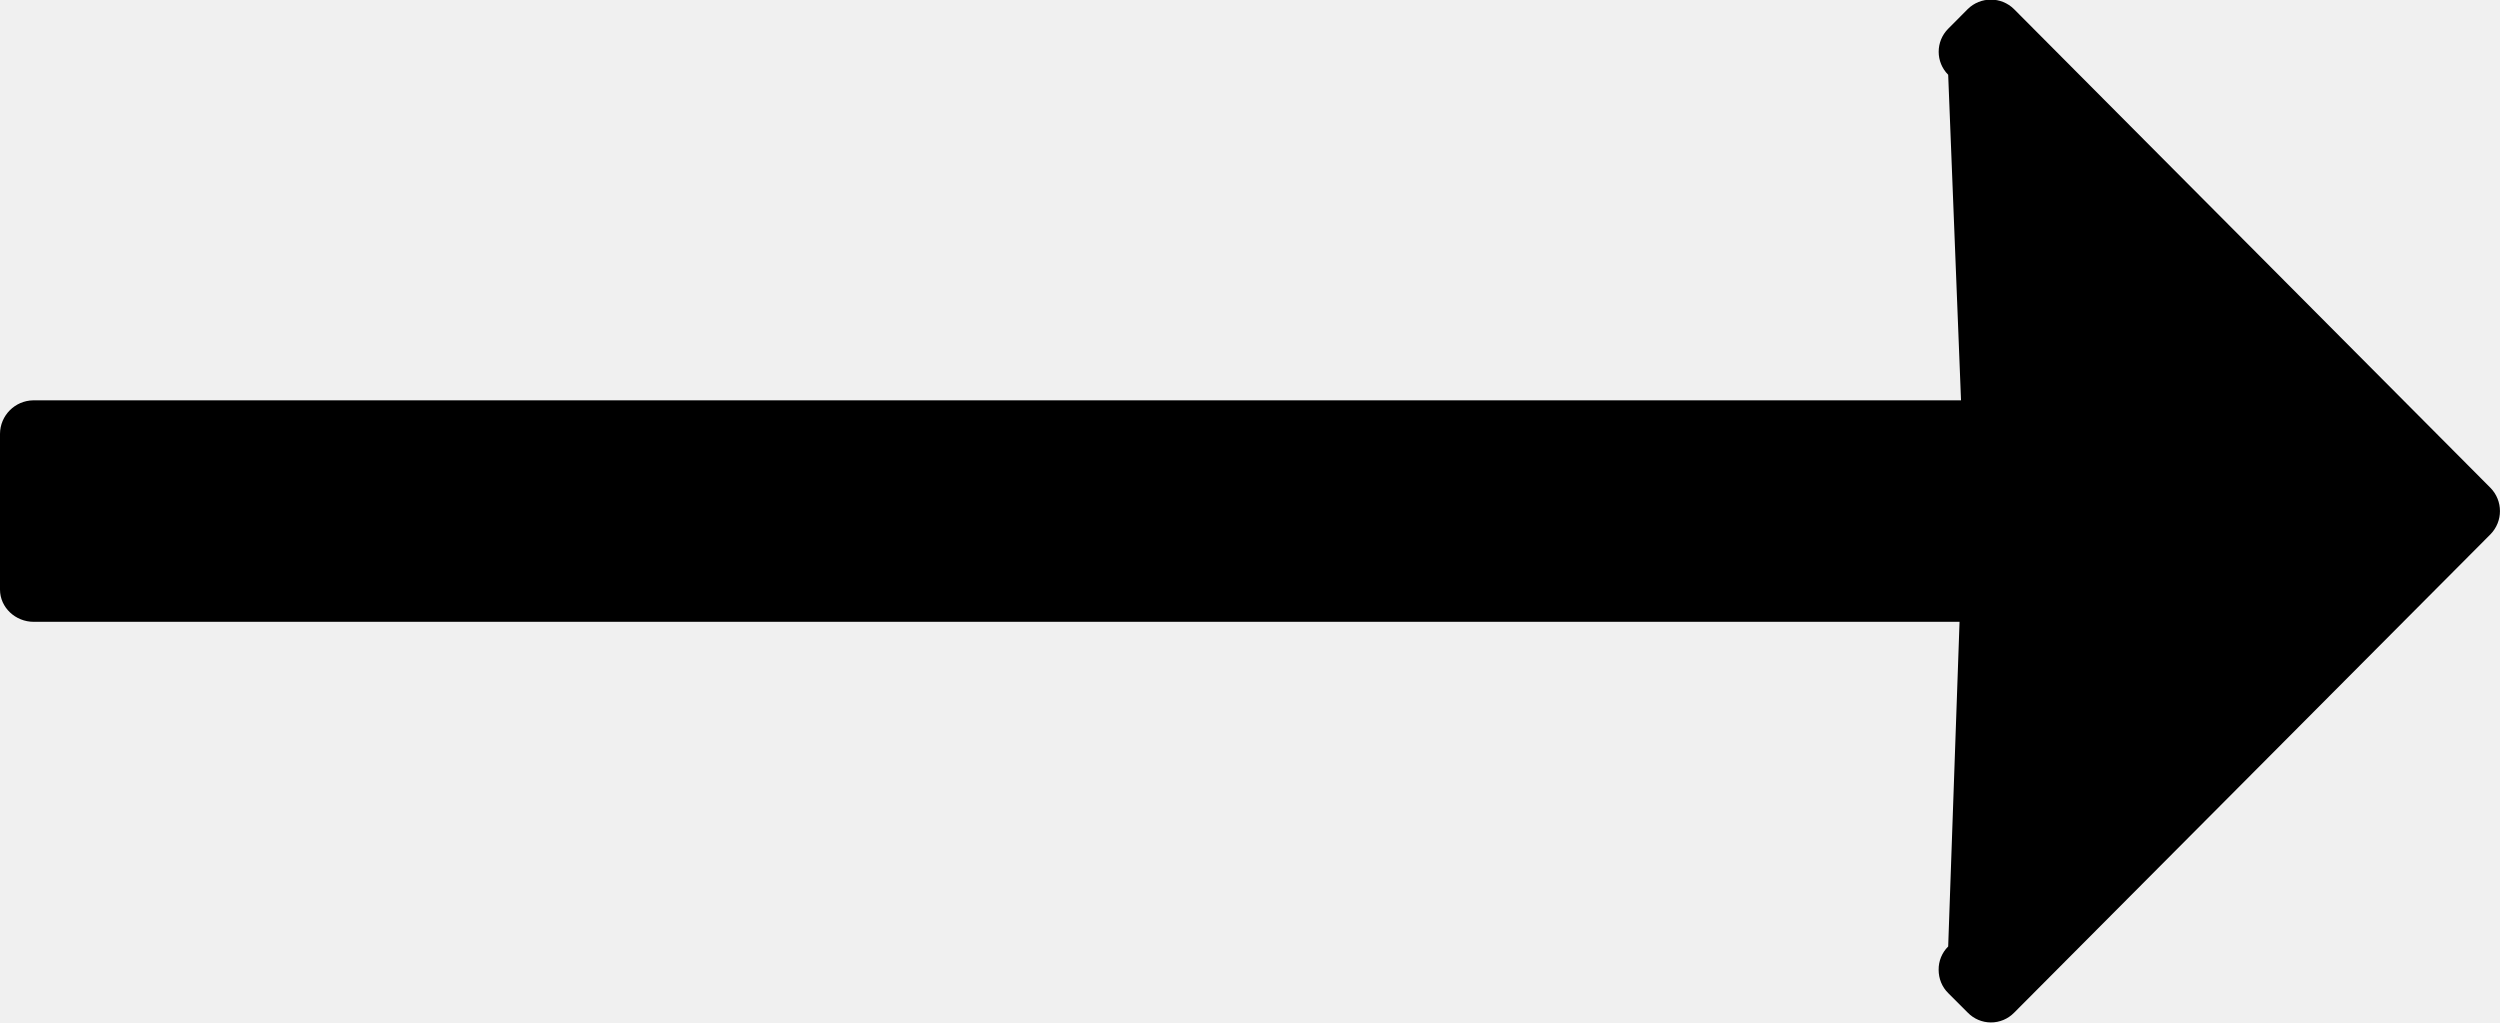
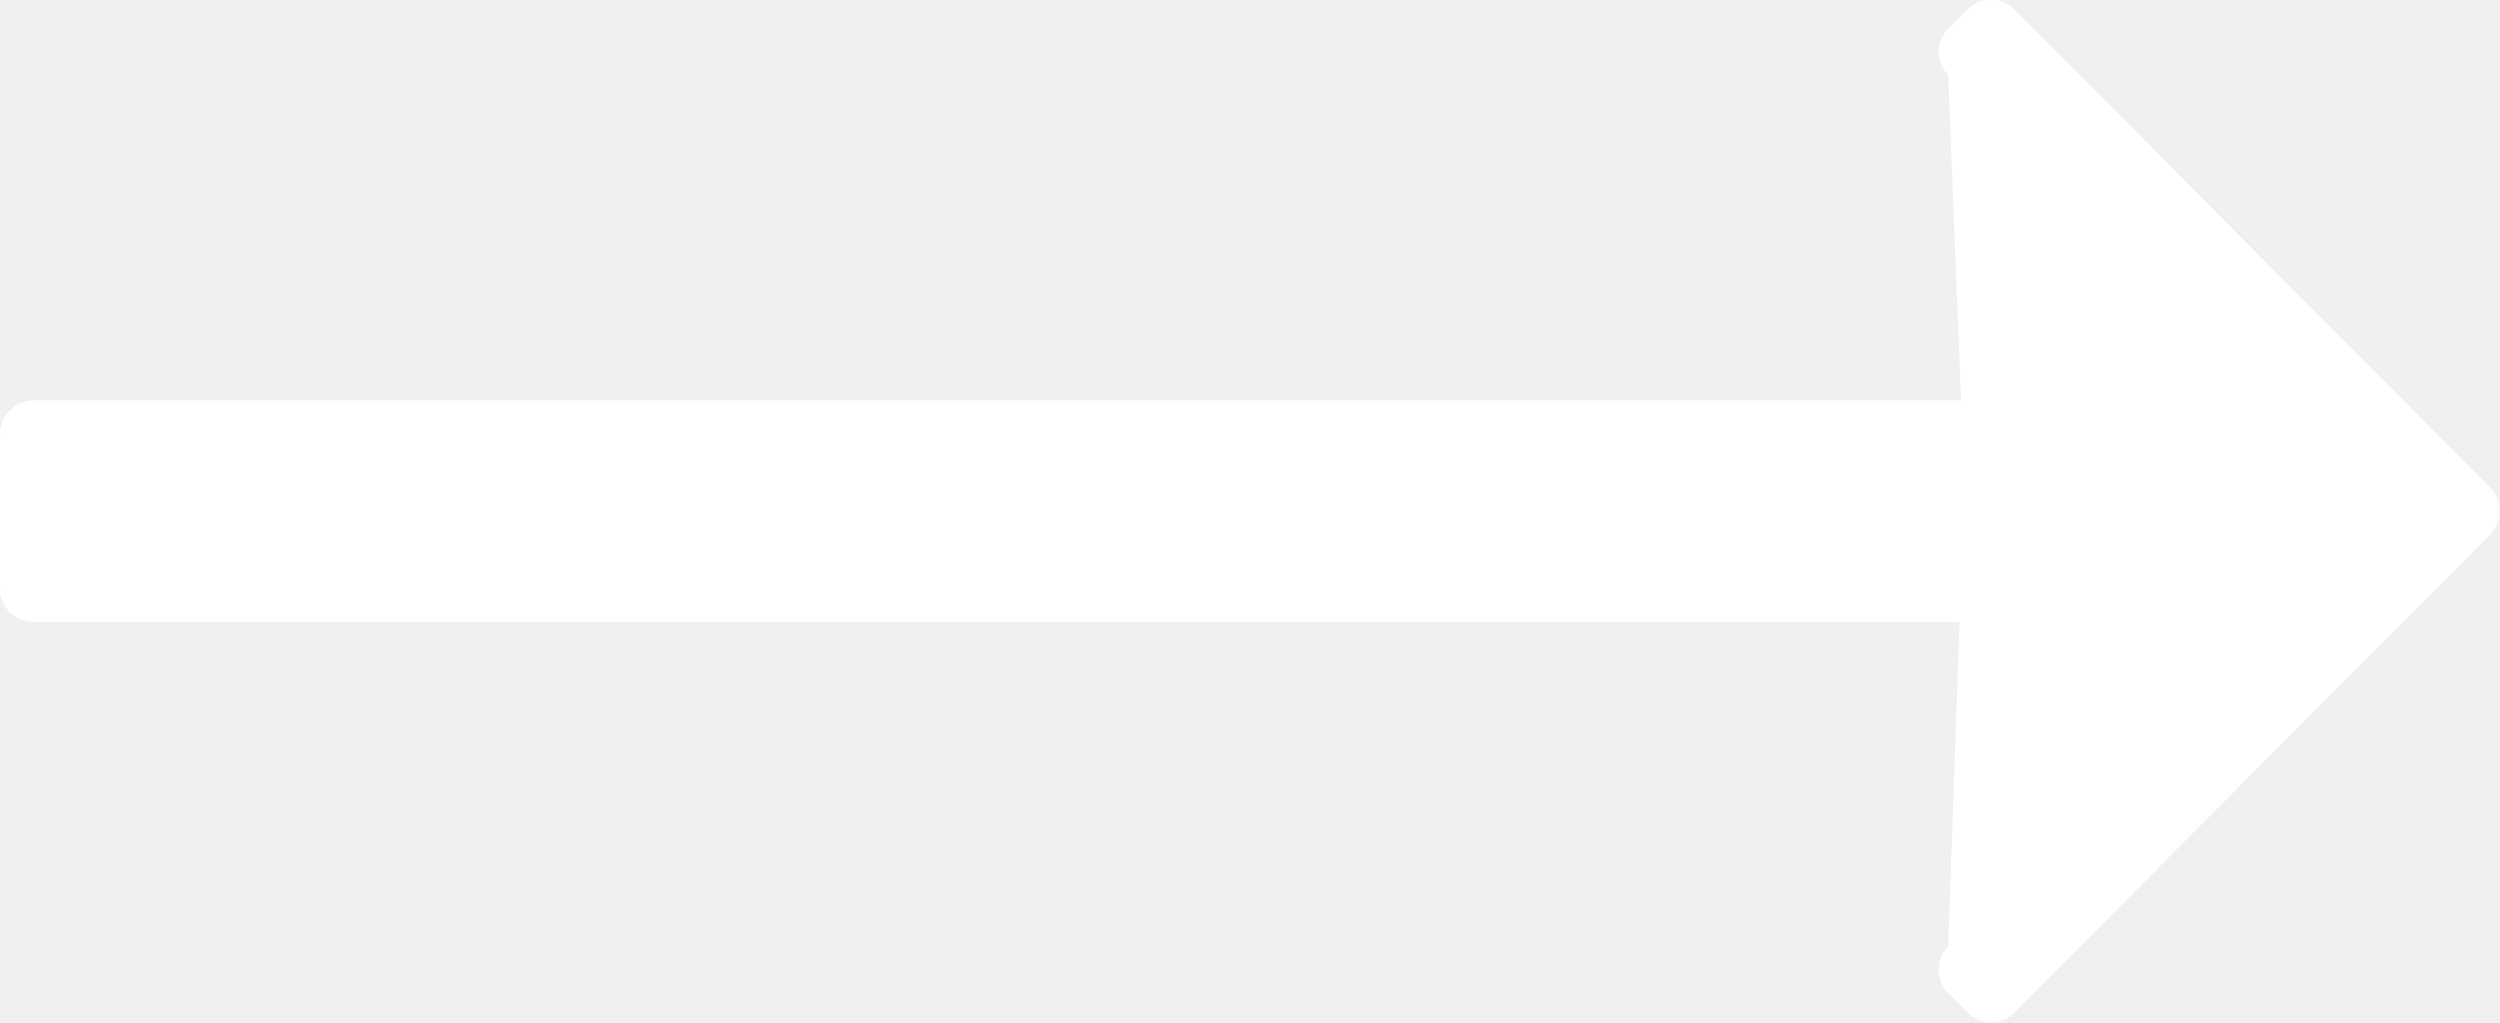
<svg xmlns="http://www.w3.org/2000/svg" width="22" height="9">
-   <path fill-rule="evenodd" d="M.296 5.472H.288h16.956l-.1 2.857a.284.284 0 00-.084.205c0 .077.029.151.084.205l.172.172a.285.285 0 00.407.002l4.193-4.211a.292.292 0 000-.409L17.723.08a.29.29 0 00-.407 0l-.172.173a.287.287 0 000 .405l.113 2.865H.292A.297.297 0 000 3.818v1.37c0 .159.137.284.296.284z" />
+   <path fill="#fff" fill-rule="evenodd" d="M.296 5.472H.288h16.956l-.1 2.857a.284.284 0 00-.084.205c0 .077.029.151.084.205l.172.172a.285.285 0 00.407.002l4.193-4.211a.292.292 0 000-.409L17.723.08a.29.29 0 00-.407 0l-.172.173a.287.287 0 000 .405l.113 2.865H.292A.297.297 0 000 3.818v1.37c0 .159.137.284.296.284z" />
</svg>
